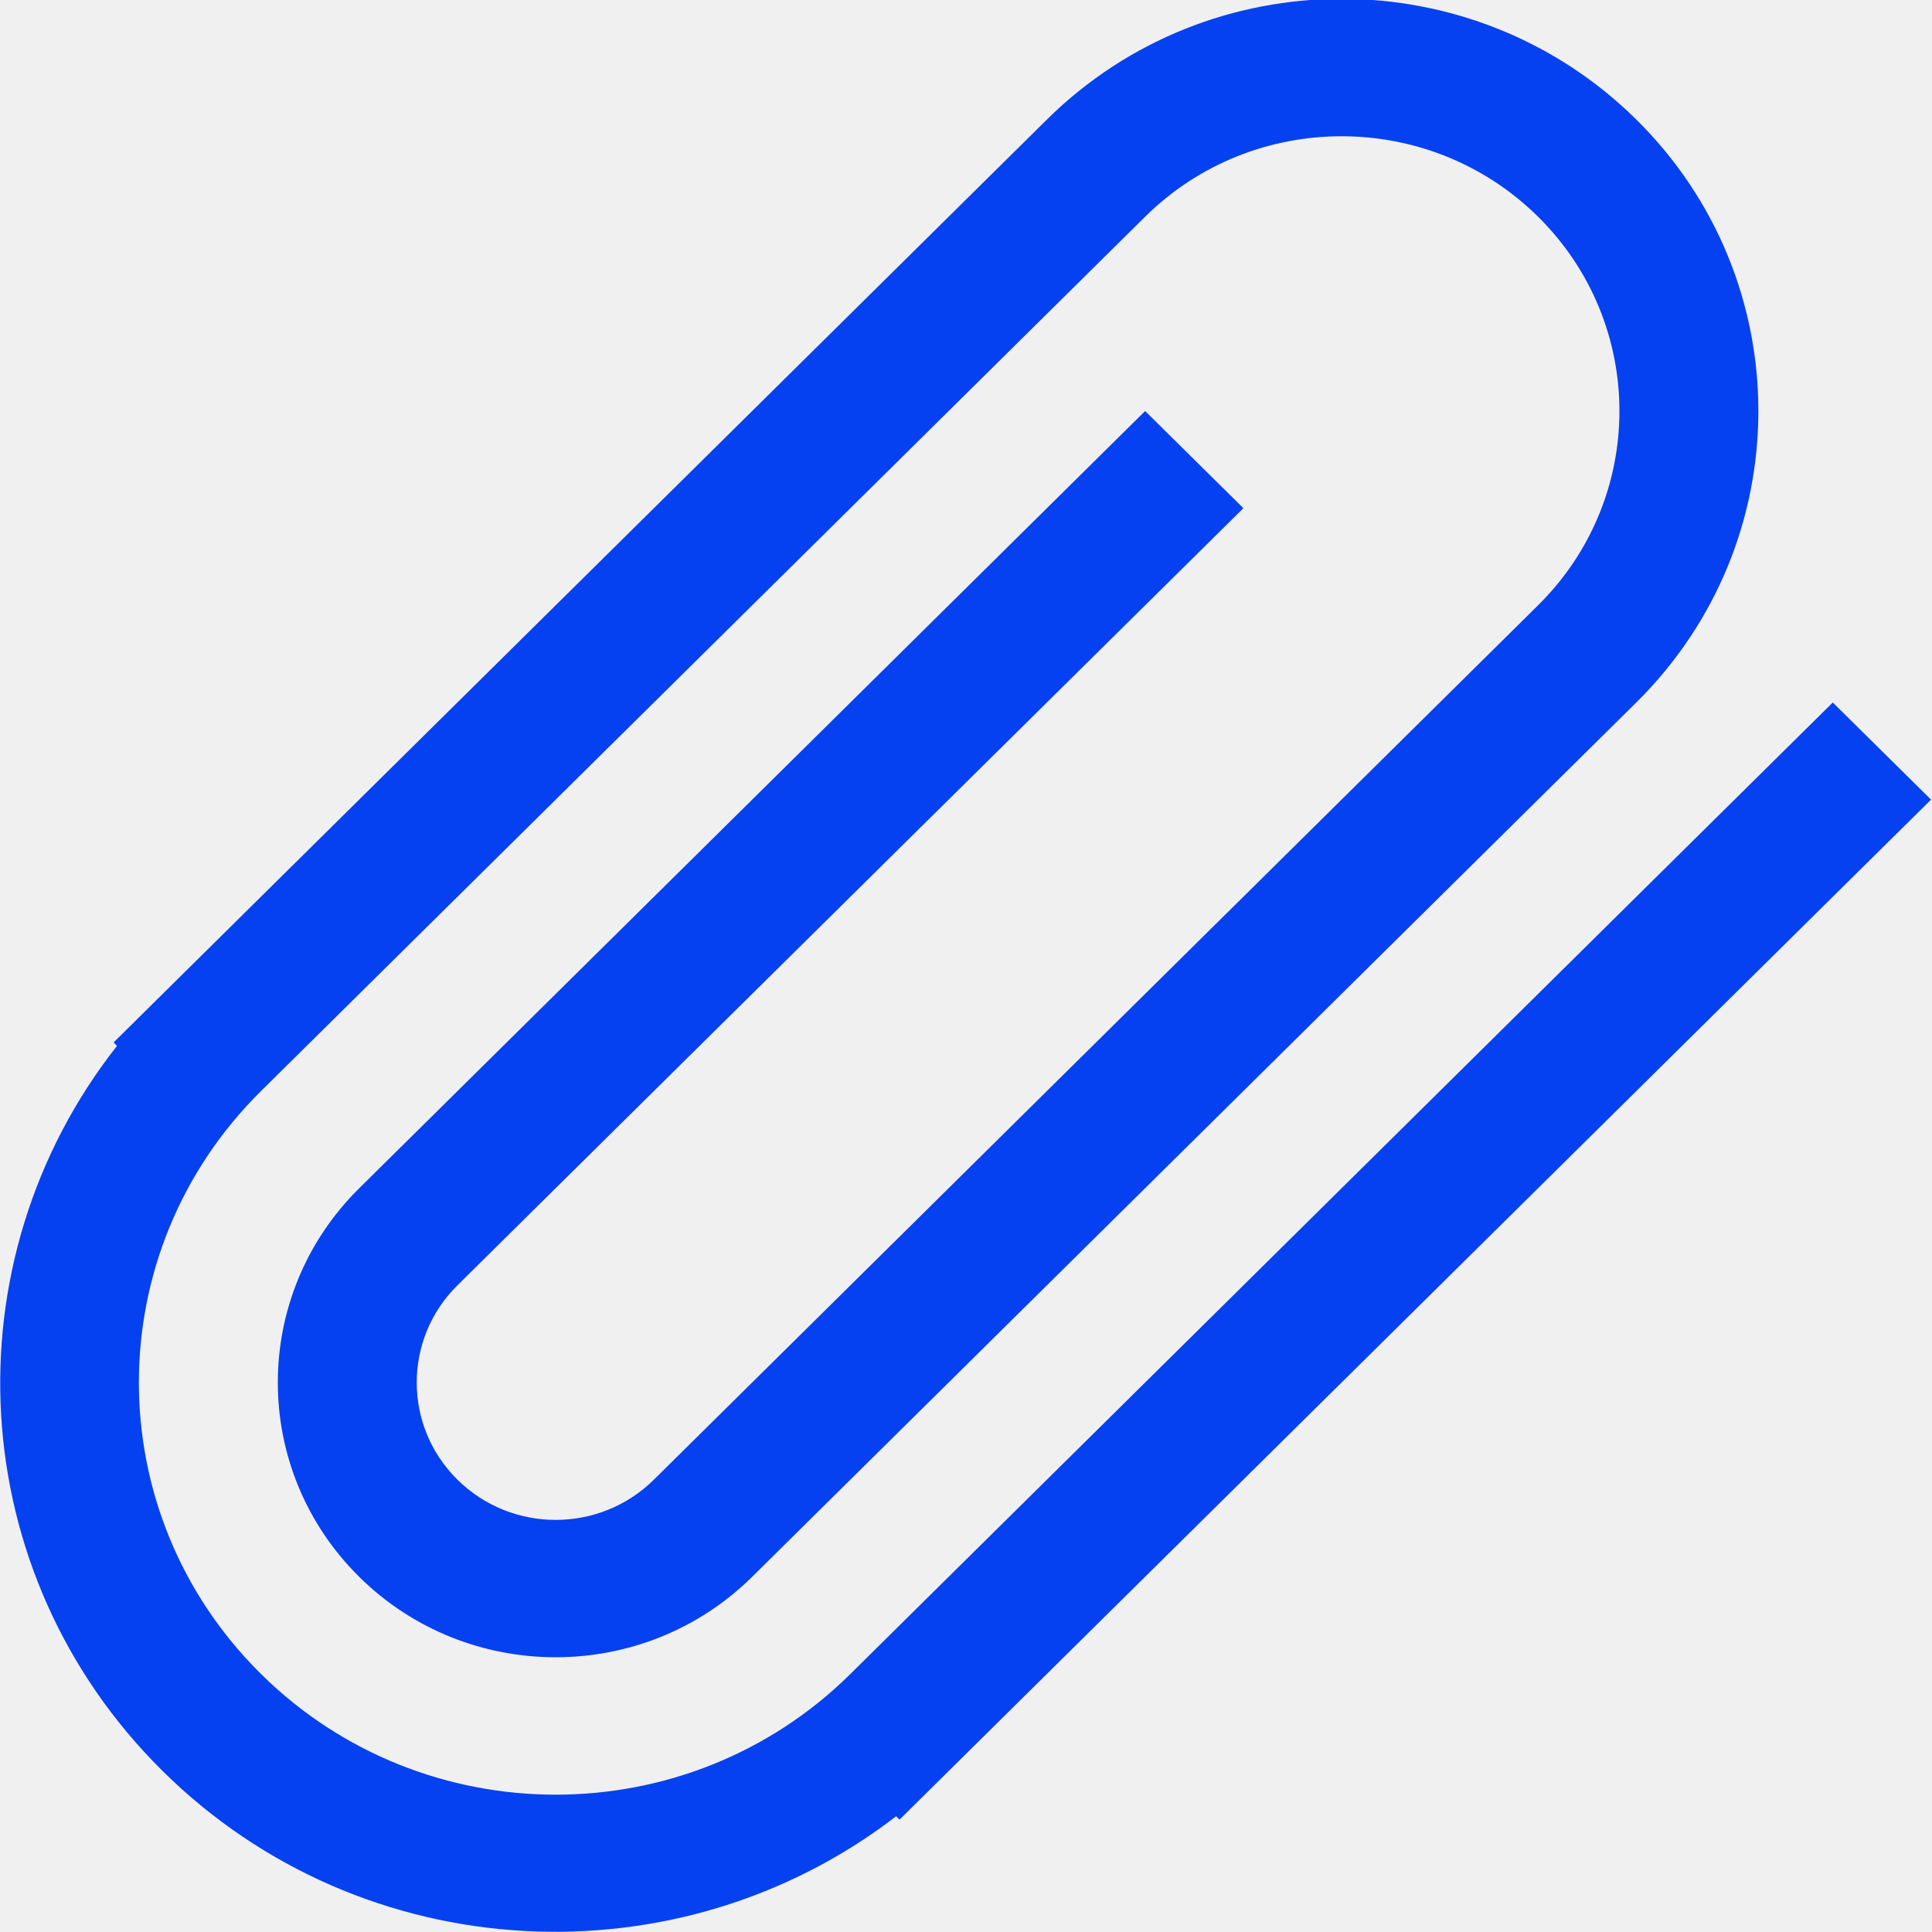
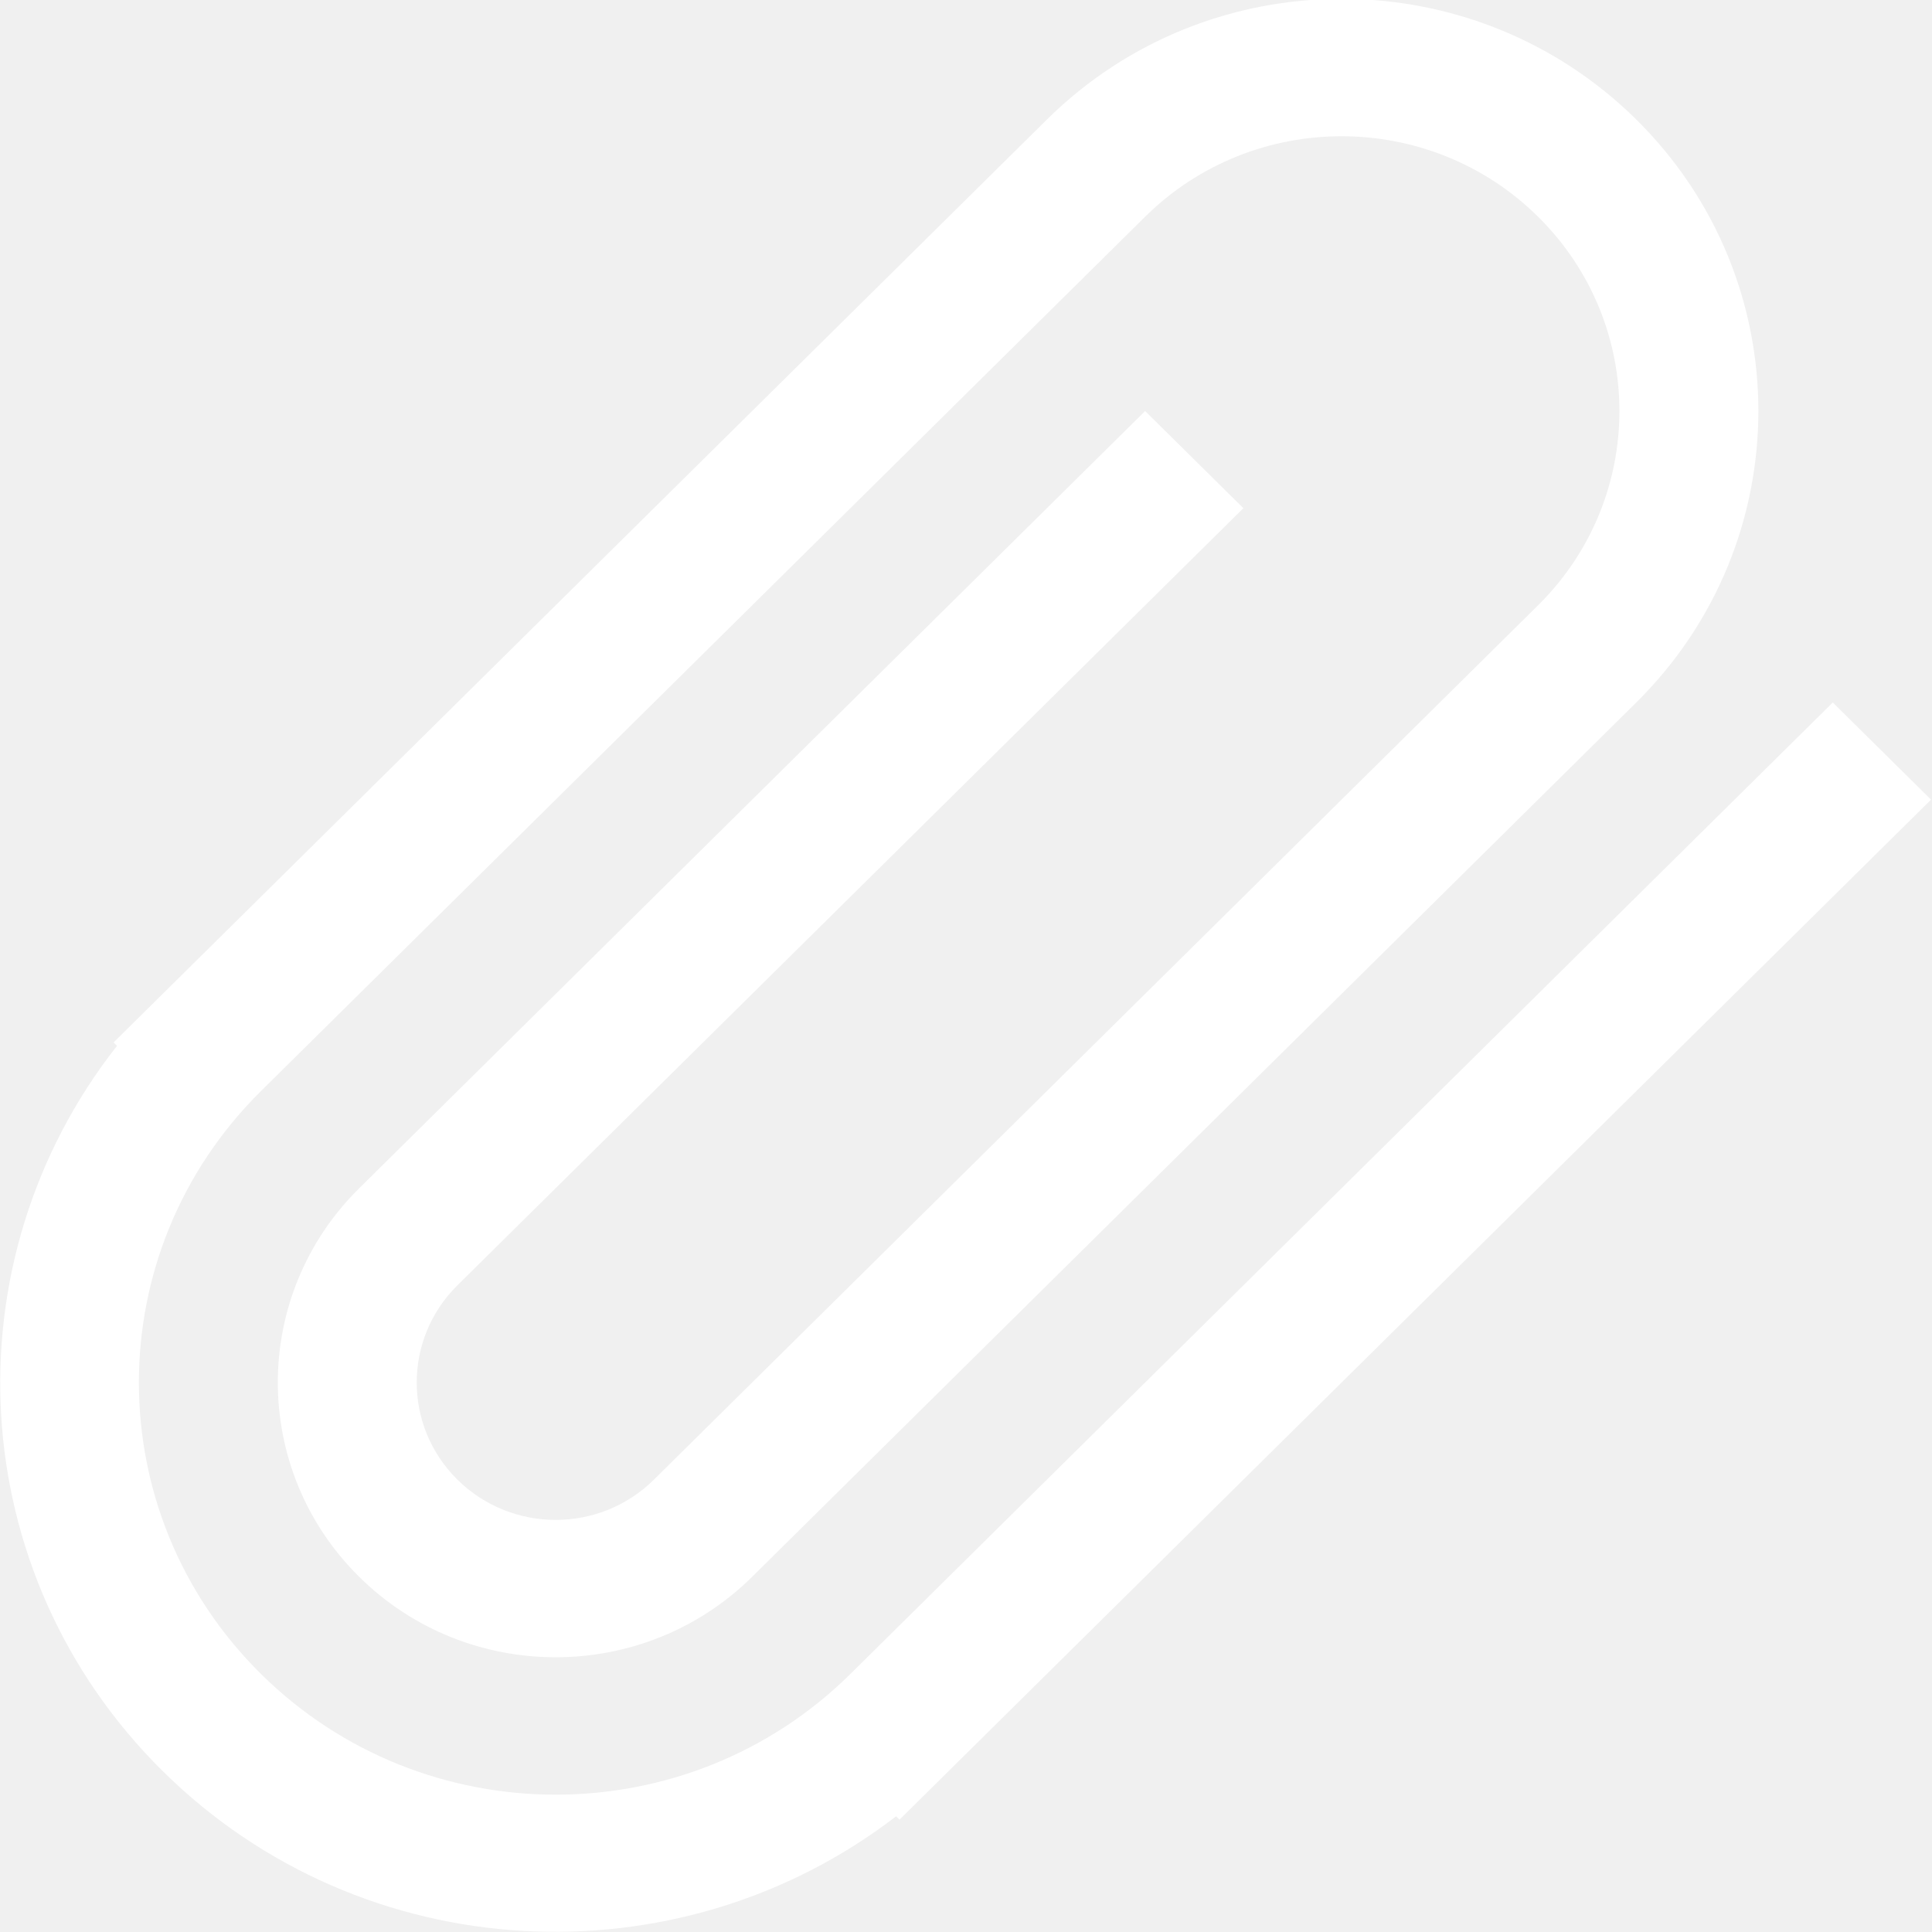
- <svg xmlns="http://www.w3.org/2000/svg" viewBox="0 0 28 28" version="1.1" fill="#0541F0">
+ <svg xmlns="http://www.w3.org/2000/svg" viewBox="0 0 28 28" version="1.1" fill="white">
  <g id="SVGRepo_bgCarrier" stroke-width="0" />
  <g id="SVGRepo_tracerCarrier" stroke-linecap="round" stroke-linejoin="round" />
  <g id="SVGRepo_iconCarrier">
    <defs> </defs>
    <g id="Page-1" stroke="none" stroke-width="1" fill="none" fill-rule="evenodd">
-       <g id="Icon-Set" transform="translate(-258, -154)" fill="#0541F0">
+       <g id="Icon-Set" transform="translate(-258, -154)" fill="white">
        <path d="M284.562,164.181 L270.325,178.26 C267.966,180.593 264.141,180.593 261.782,178.26 C259.423,175.928 259.423,172.146 261.782,169.813 L274.596,157.141 C276.168,155.586 278.718,155.586 280.291,157.141 C281.863,158.696 281.863,161.218 280.291,162.772 L267.477,175.444 C266.691,176.222 265.416,176.222 264.629,175.444 C263.843,174.667 263.843,173.406 264.629,172.628 L276.02,161.365 L274.596,159.957 L263.206,171.221 C261.633,172.775 261.633,175.297 263.206,176.853 C264.778,178.407 267.328,178.407 268.901,176.852 L281.714,164.181 C284.073,161.849 284.074,158.065 281.715,155.733 C279.355,153.4 275.531,153.4 273.172,155.733 L259.646,169.108 L259.696,169.157 C257.238,172.281 257.455,176.797 260.358,179.668 C263.262,182.539 267.828,182.754 270.987,180.323 L271.036,180.372 L285.986,165.589 L284.562,164.181" id="attachment-2"> </path>
      </g>
    </g>
  </g>
</svg>
